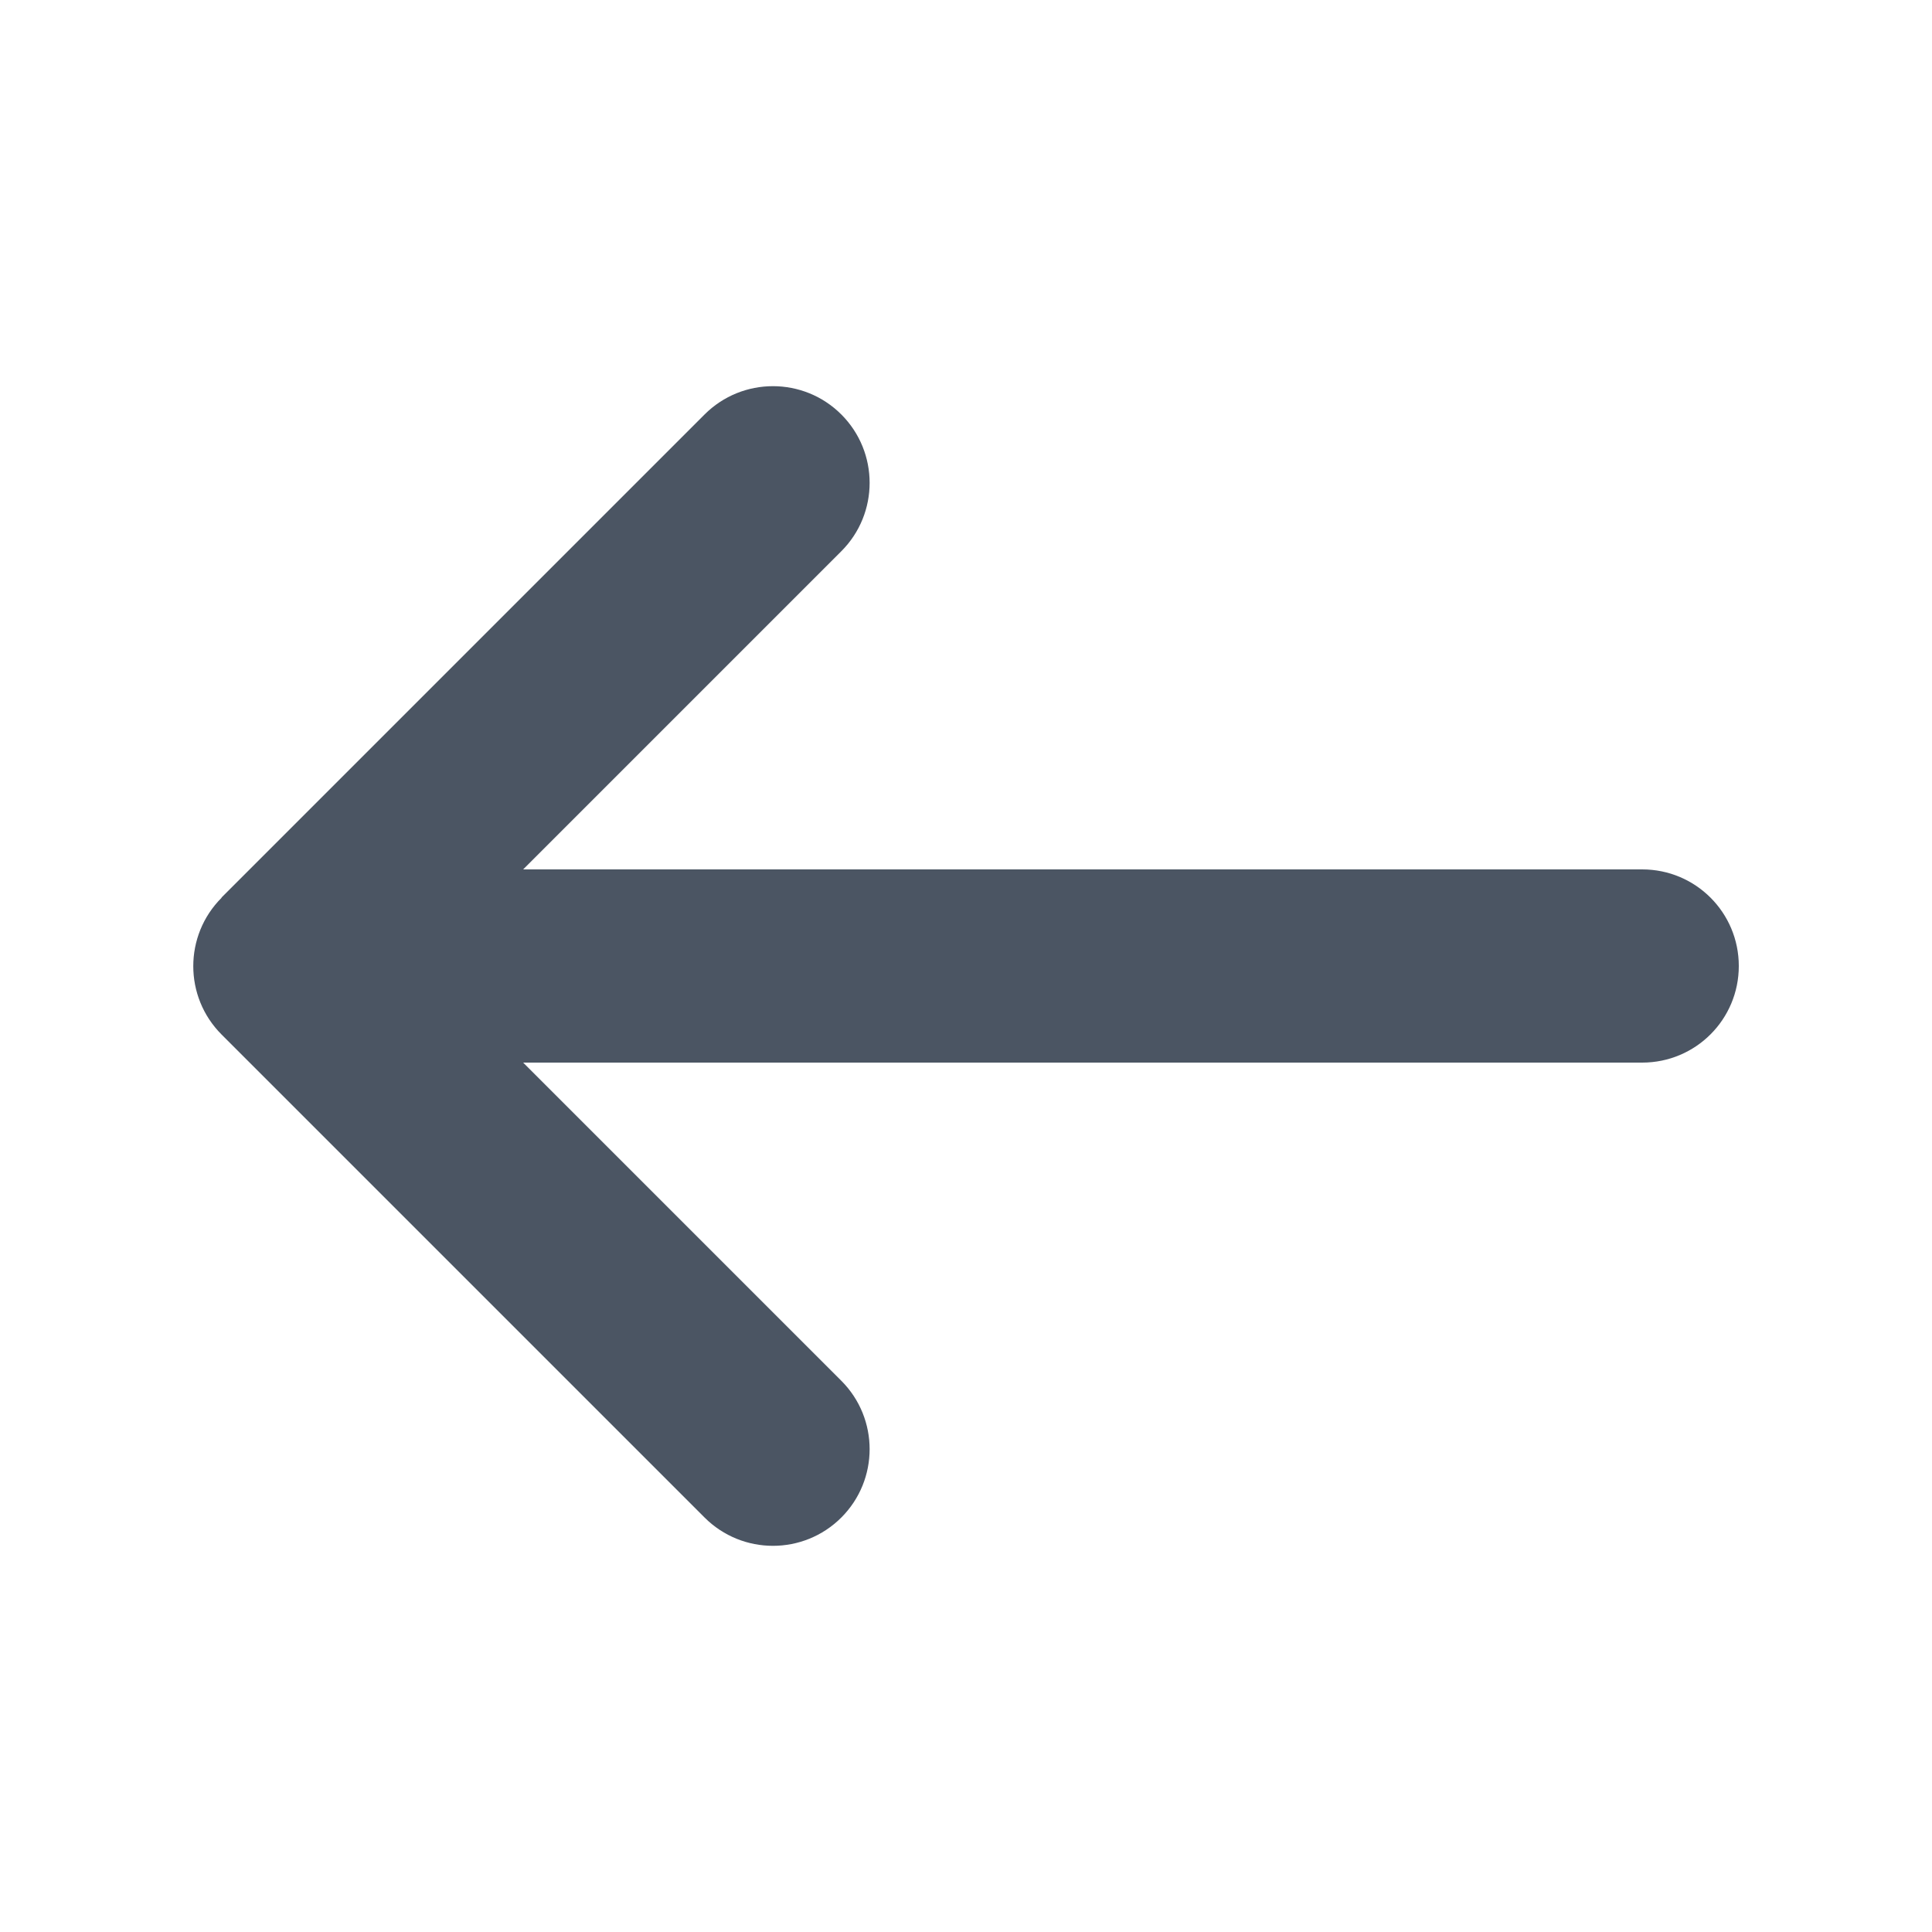
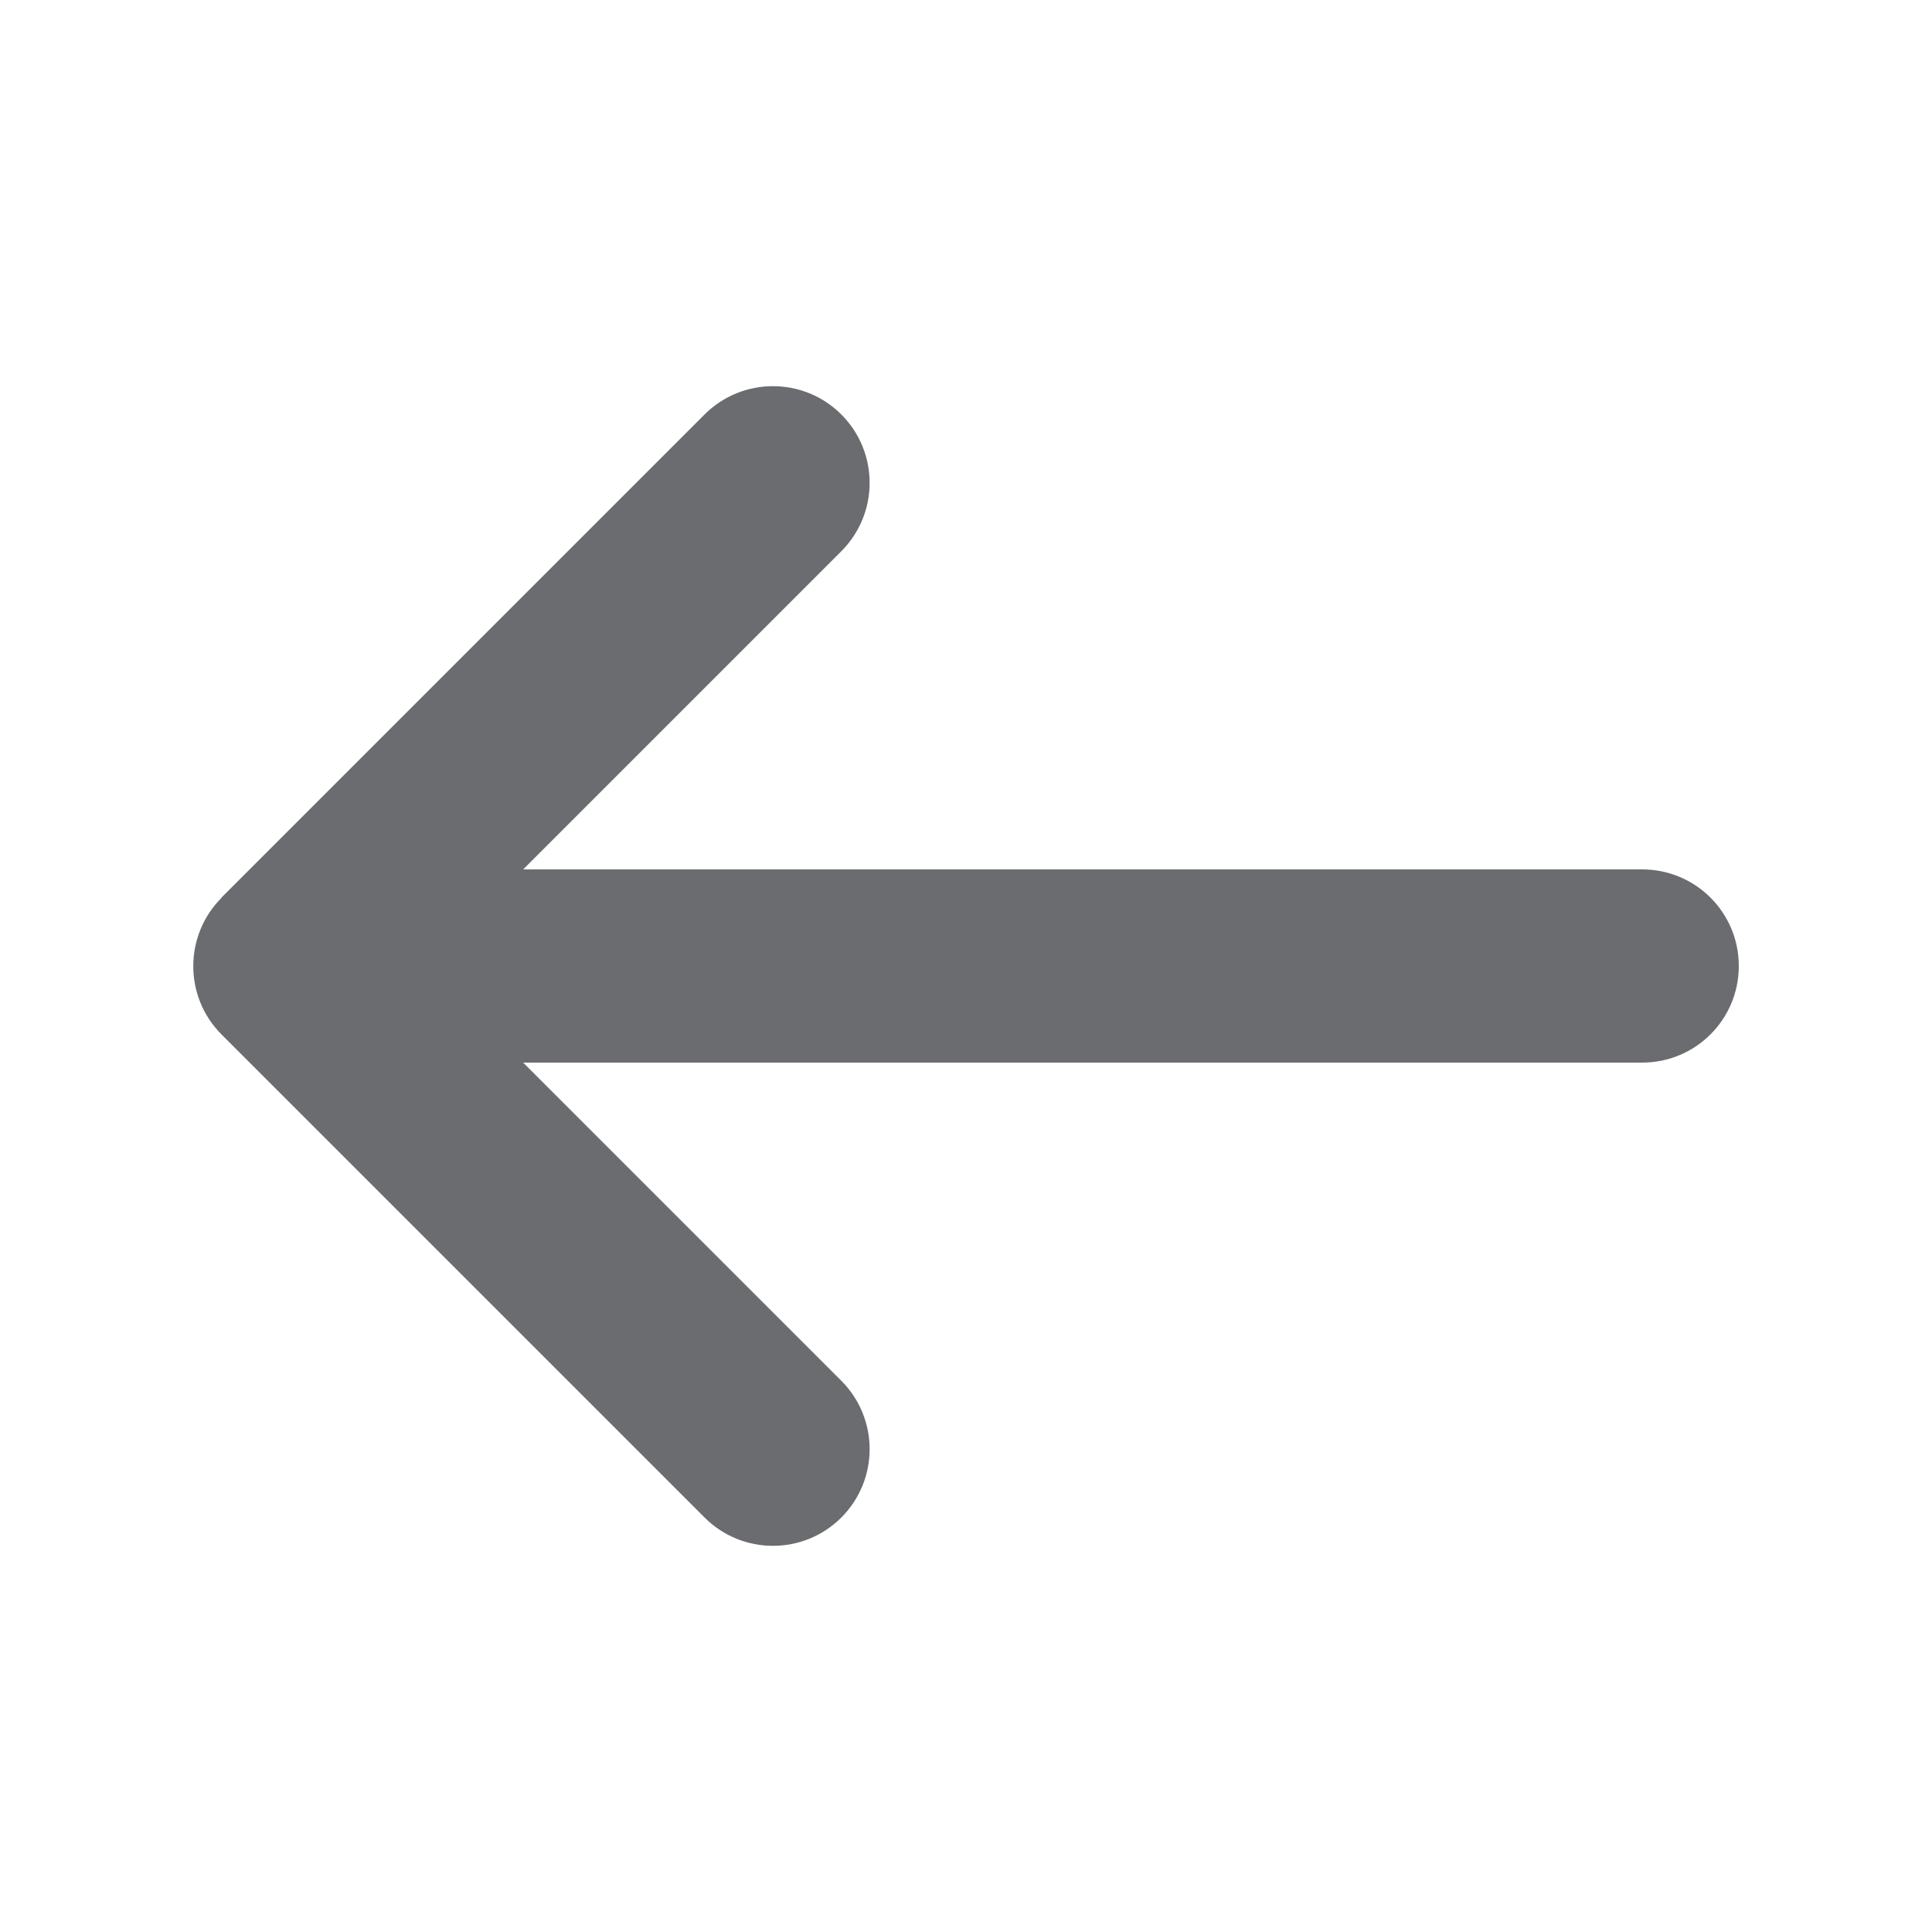
- <svg xmlns="http://www.w3.org/2000/svg" viewBox="0 0 640 640" fill="#4b5563">
+ <svg xmlns="http://www.w3.org/2000/svg" viewBox="0 0 640 640" fill="#6a6c70">
  <path d="M73.4 297.4C60.9 309.9 60.9 330.2 73.4 342.7L233.4 502.7C245.9 515.2 266.2 515.2 278.7 502.7C291.2 490.2 291.2 469.9 278.7 457.4L173.3 352L544 352C561.7 352 576 337.7 576 320C576 302.3 561.7 288 544 288L173.3 288L278.7 182.6C291.2 170.1 291.2 149.8 278.7 137.3C266.2 124.8 245.9 124.8 233.4 137.3L73.4 297.3z" />
</svg>
